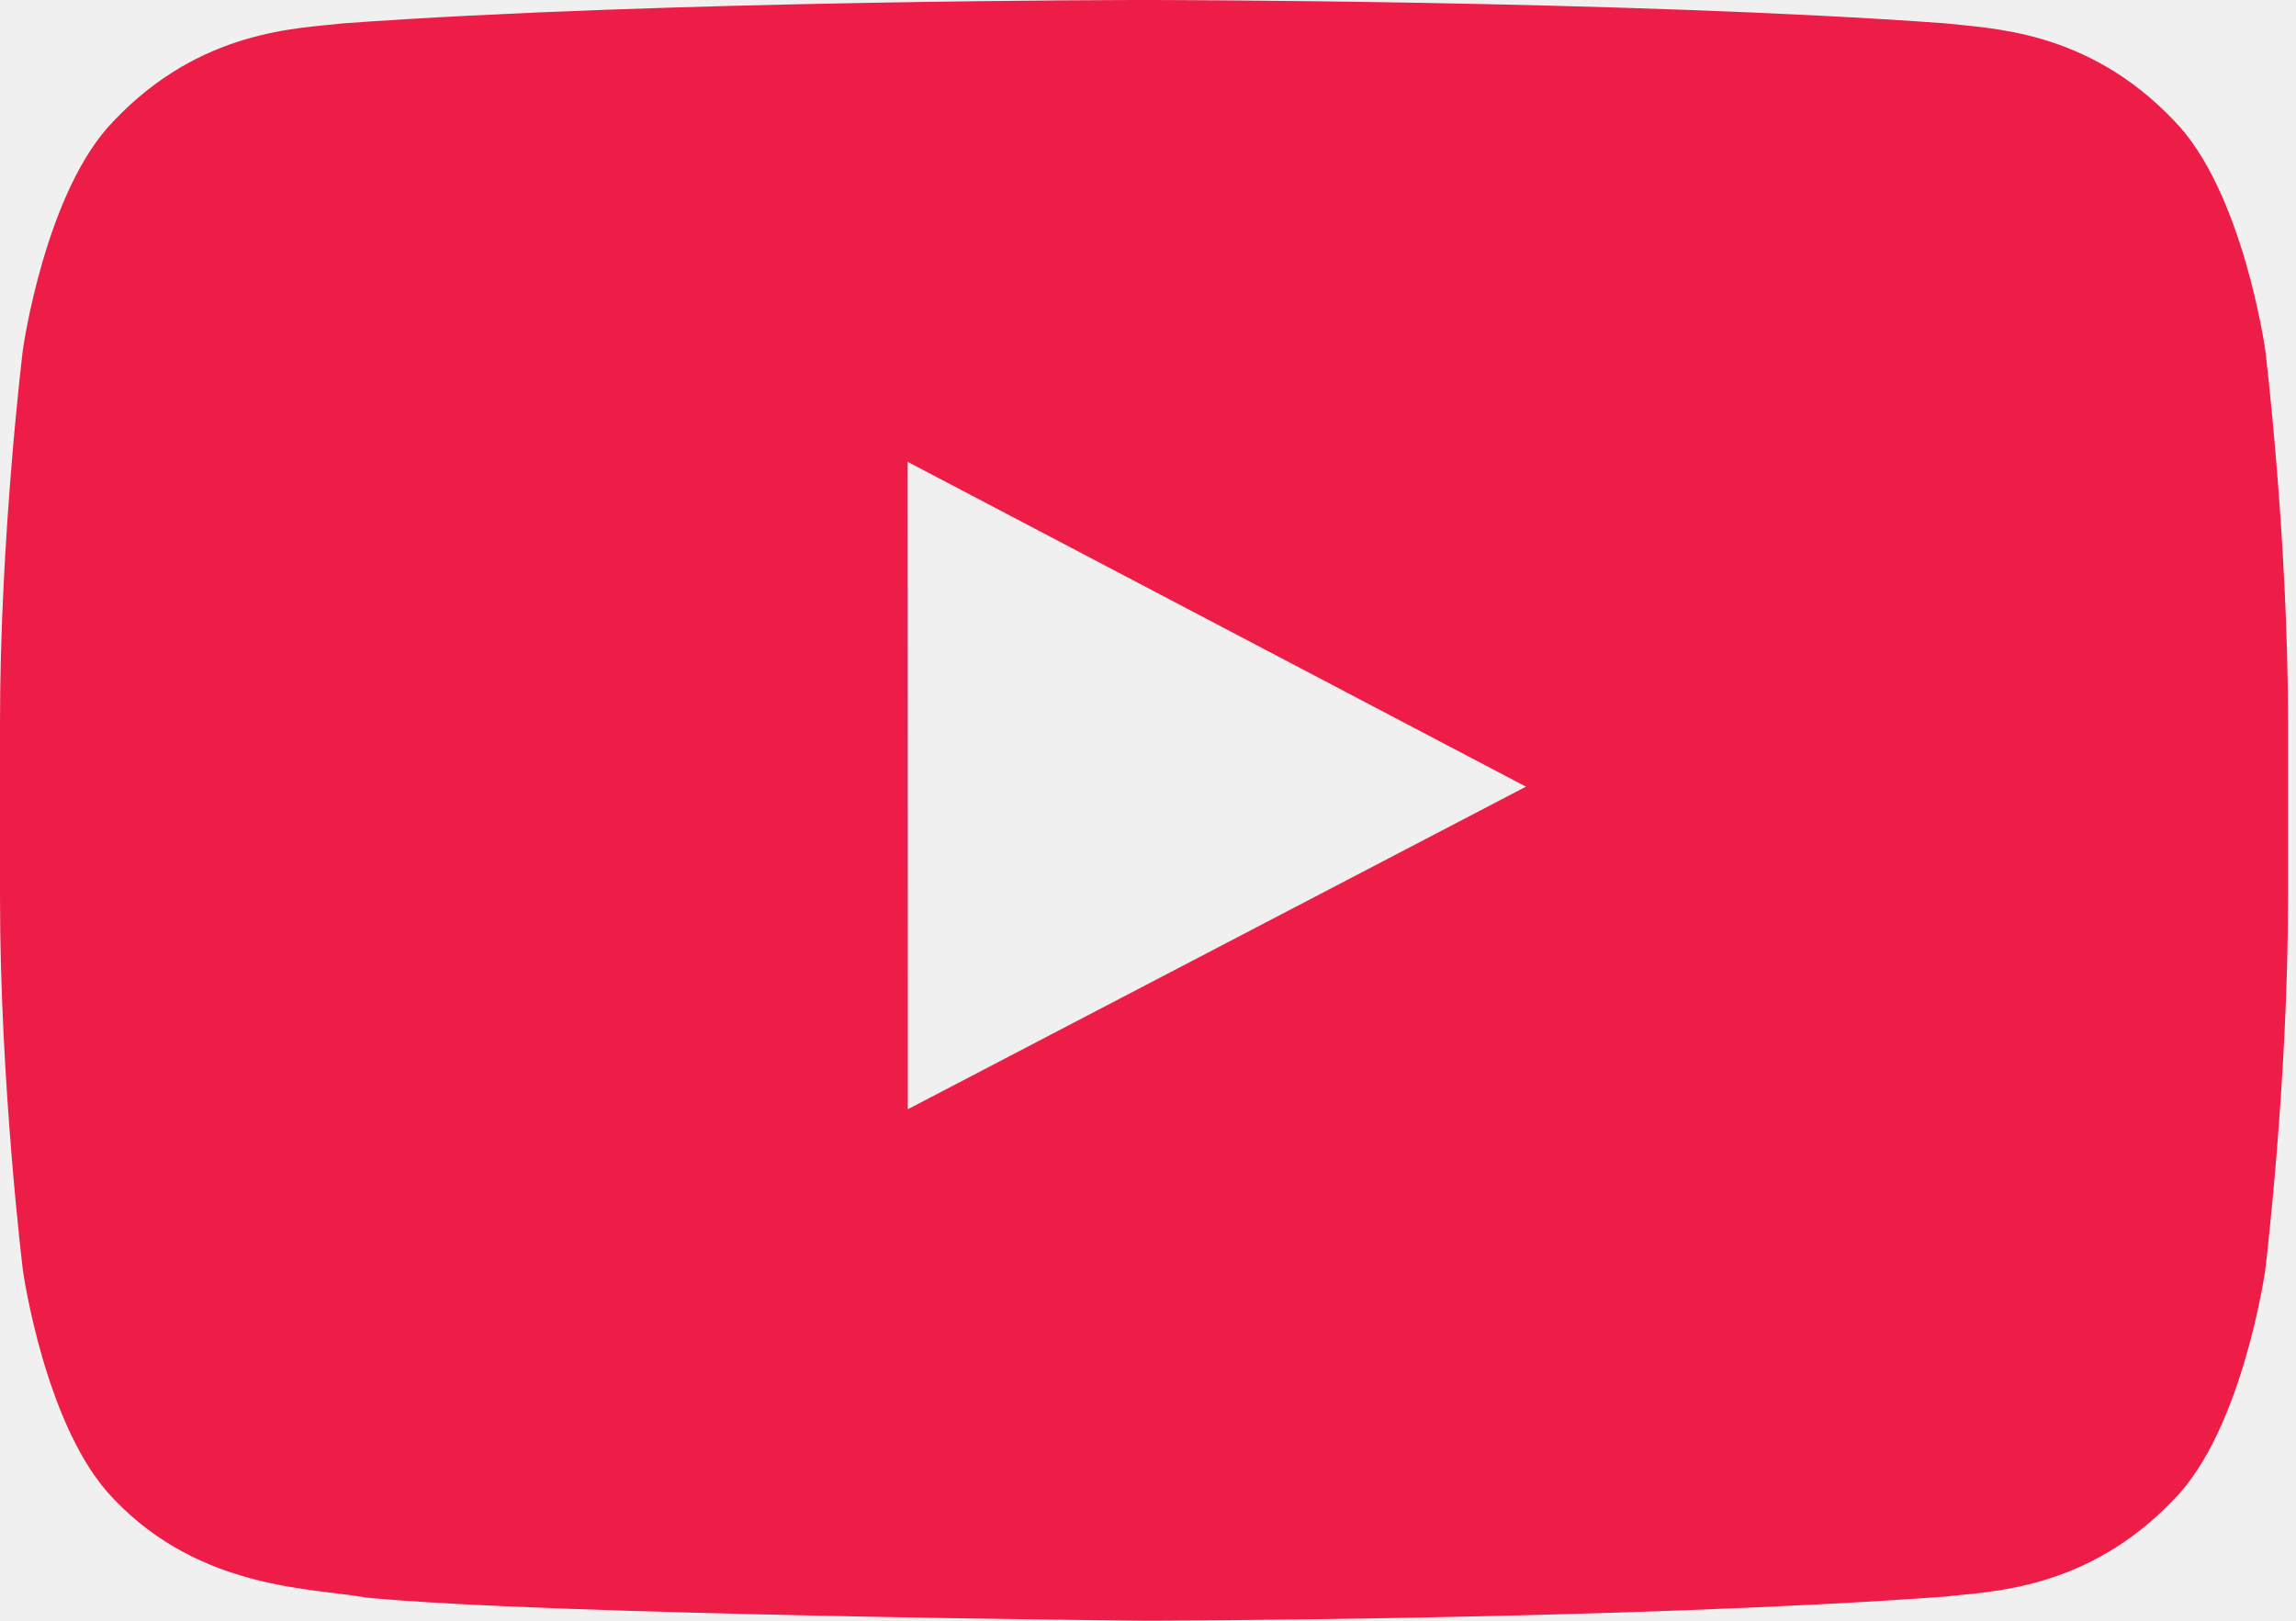
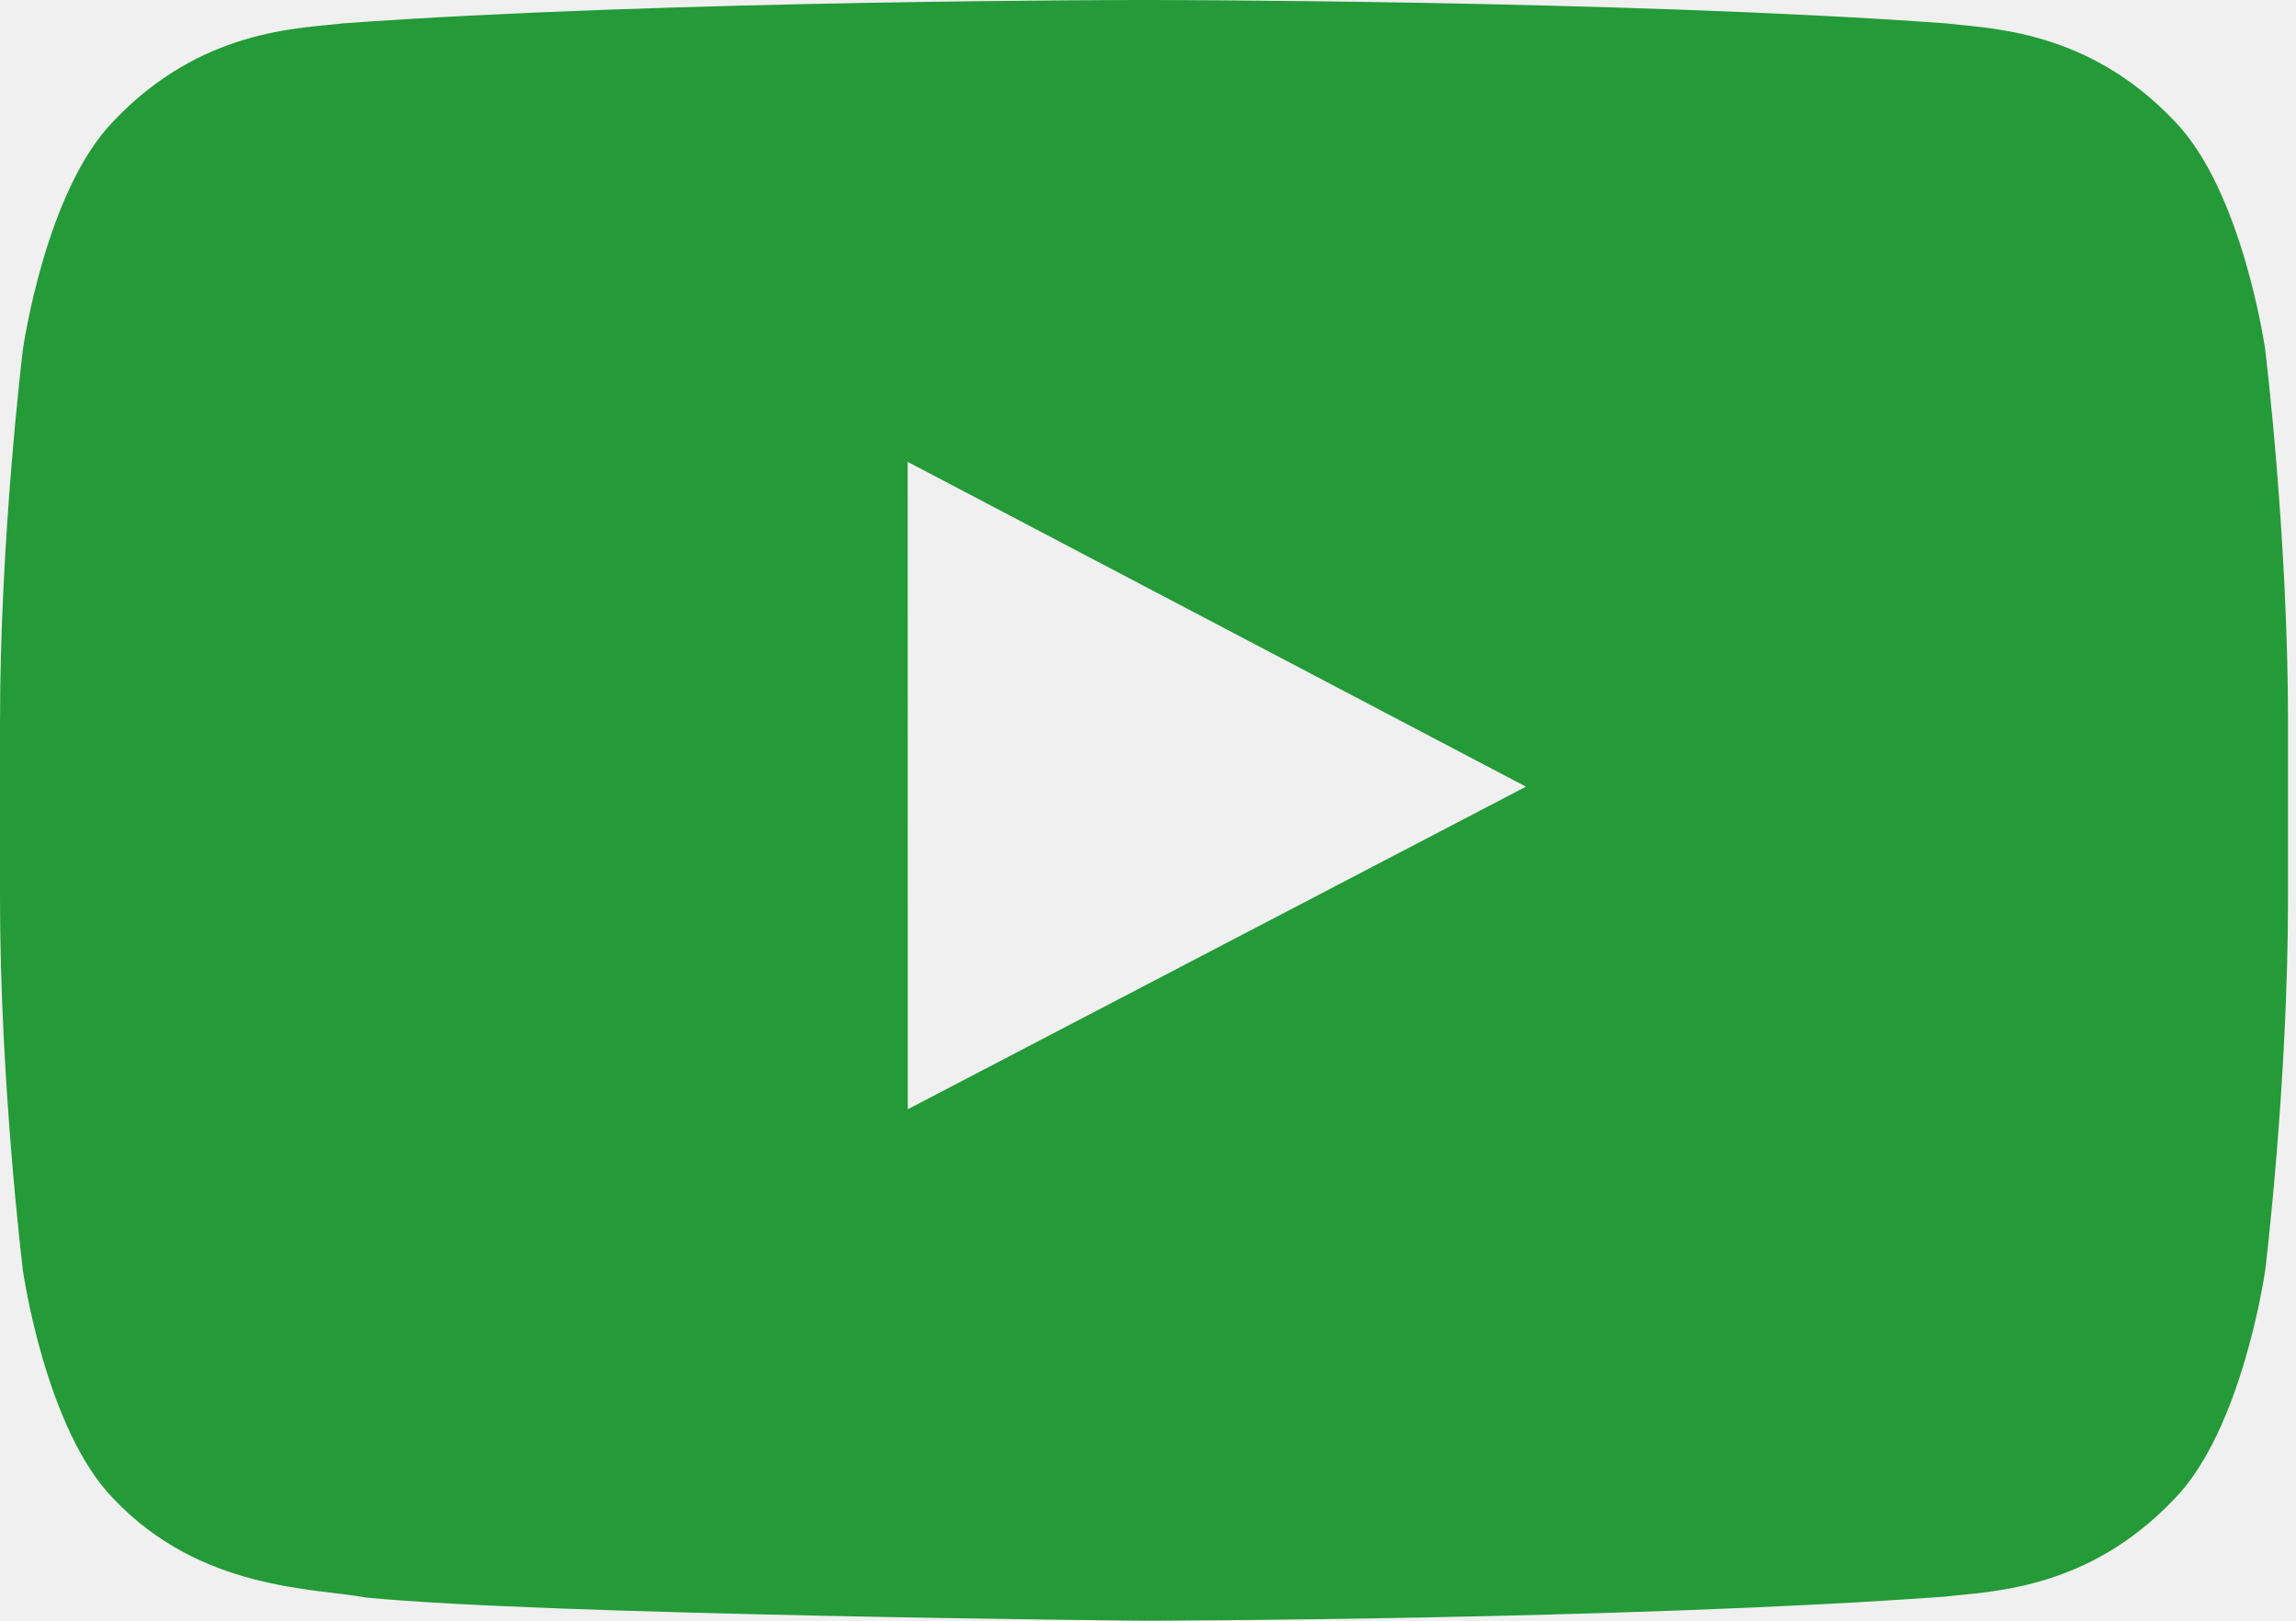
<svg xmlns="http://www.w3.org/2000/svg" width="34" height="24" viewBox="0 0 34 24" fill="none">
  <g clip-path="url(#clip0_30661_1557)">
-     <path fill-rule="evenodd" clip-rule="evenodd" d="M13.443 16.426L13.441 6.839L22.597 11.649L13.443 16.426ZM33.544 5.177C33.544 5.177 33.212 2.826 32.197 1.79C30.908 0.431 29.464 0.424 28.802 0.345C24.061 9.65595e-06 16.949 0 16.949 0H16.933C16.933 0 9.822 -6.90011e-06 5.08 0.346C4.417 0.424 2.975 0.431 1.685 1.79C0.669 2.826 0.339 5.177 0.339 5.177C0.339 5.177 0 7.939 0 10.7V13.289C0 16.05 0.339 18.811 0.339 18.811C0.339 18.811 0.669 21.162 1.685 22.198C2.975 23.557 4.667 23.515 5.421 23.657C8.132 23.919 16.941 24 16.941 24C16.941 24 24.061 23.989 28.802 23.643C29.464 23.564 30.908 23.557 32.197 22.198C33.212 21.162 33.544 18.811 33.544 18.811C33.544 18.811 33.882 16.051 33.882 13.289V10.7C33.882 7.939 33.544 5.177 33.544 5.177Z" fill="#EE1D48" />
+     <path fill-rule="evenodd" clip-rule="evenodd" d="M13.443 16.426L13.441 6.839L22.597 11.649L13.443 16.426ZM33.544 5.177C33.544 5.177 33.212 2.826 32.197 1.79C30.908 0.431 29.464 0.424 28.802 0.345C24.061 9.65595e-06 16.949 0 16.949 0H16.933C16.933 0 9.822 -6.90011e-06 5.08 0.346C4.417 0.424 2.975 0.431 1.685 1.79C0.669 2.826 0.339 5.177 0.339 5.177C0.339 5.177 0 7.939 0 10.7V13.289C0 16.05 0.339 18.811 0.339 18.811C0.339 18.811 0.669 21.162 1.685 22.198C2.975 23.557 4.667 23.515 5.421 23.657C8.132 23.919 16.941 24 16.941 24C16.941 24 24.061 23.989 28.802 23.643C29.464 23.564 30.908 23.557 32.197 22.198C33.212 21.162 33.544 18.811 33.544 18.811C33.544 18.811 33.882 16.051 33.882 13.289V10.7C33.882 7.939 33.544 5.177 33.544 5.177Z" fill="#259A38" />
  </g>
  <defs>
    <clipPath id="clip0_30661_1557">
      <rect width="33.882" height="24" fill="white" />
    </clipPath>
  </defs>
</svg>
